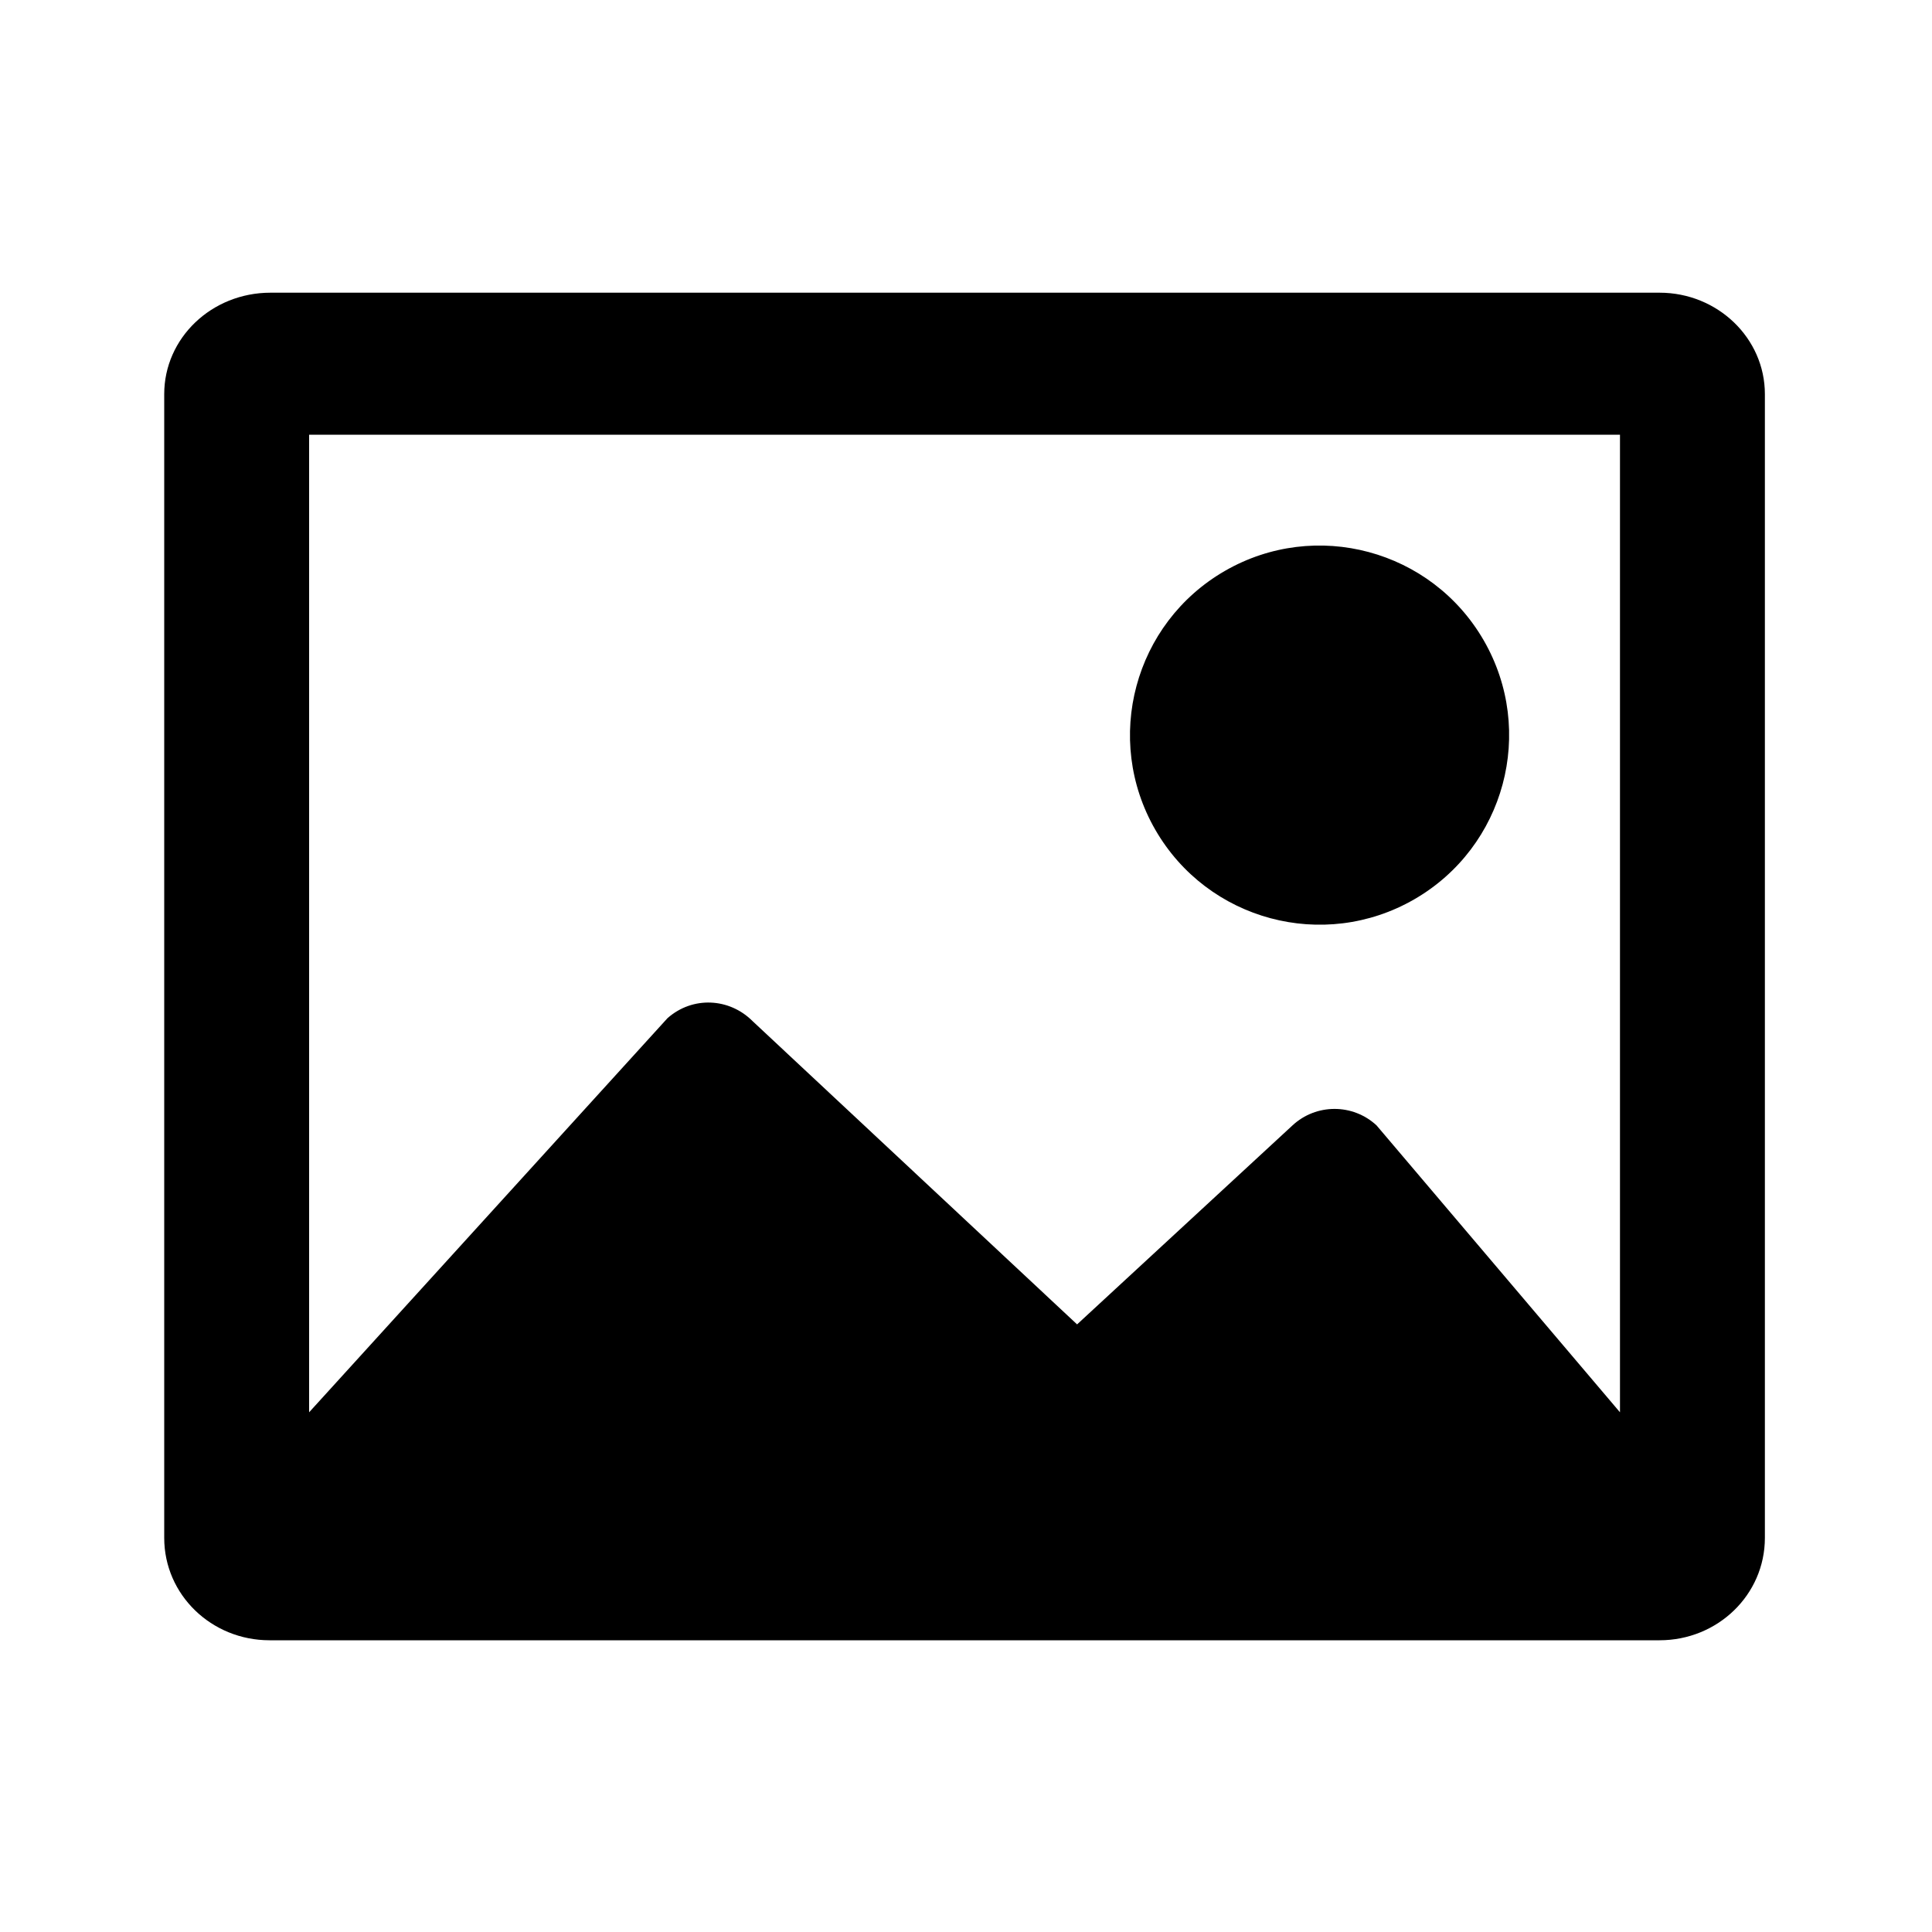
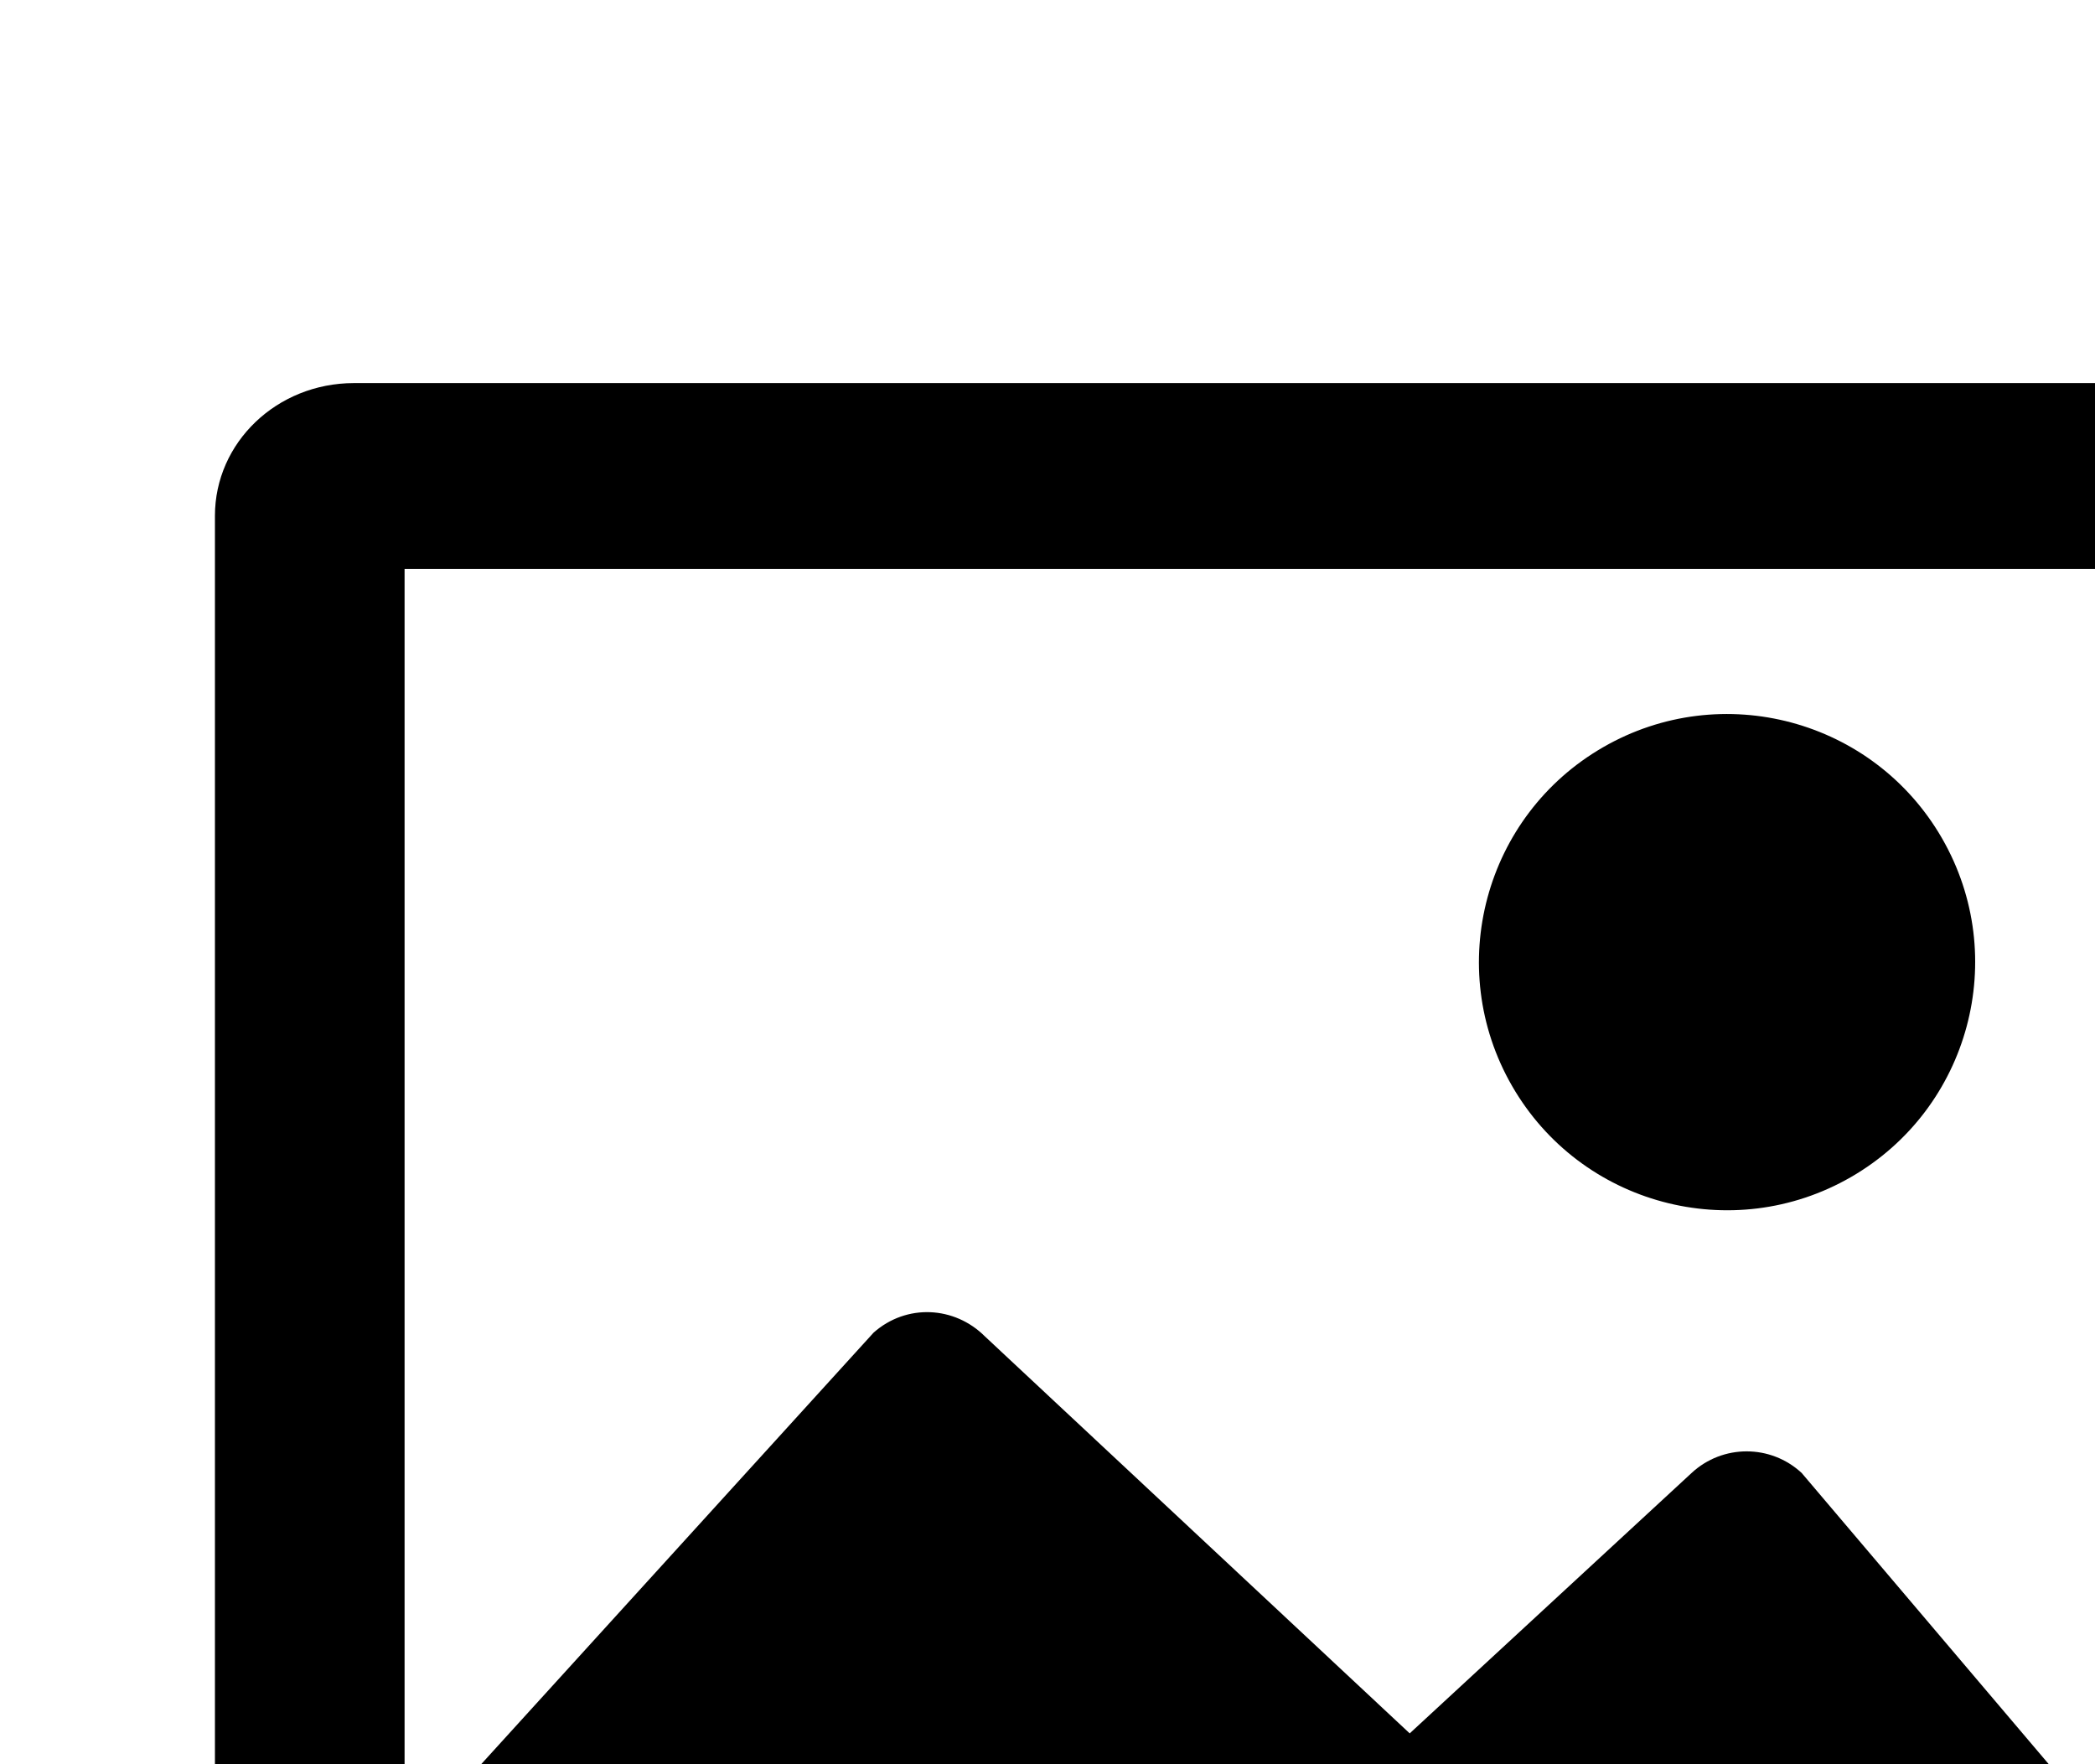
- <svg xmlns="http://www.w3.org/2000/svg" width="20" height="20">
+ <svg xmlns="http://www.w3.org/2000/svg">
  <path d="M6.91 10.54c.26-.23.64-.21.88.03l3.36 3.14 2.23-2.06a.64.64 0 0 1 .87 0l2.52 2.97V4.5H3.2v10.12l3.71-4.08zm10.27-7.51c.6 0 1.09.47 1.09 1.05v11.84c0 .59-.49 1.06-1.09 1.06H2.79c-.6 0-1.09-.47-1.09-1.06V4.08c0-.58.49-1.05 1.1-1.05h14.38zm-5.22 5.56a1.96 1.96 0 1 1 3.4-1.96 1.96 1.96 0 0 1-3.4 1.96z" fill-rule="nonzero" />
</svg>
